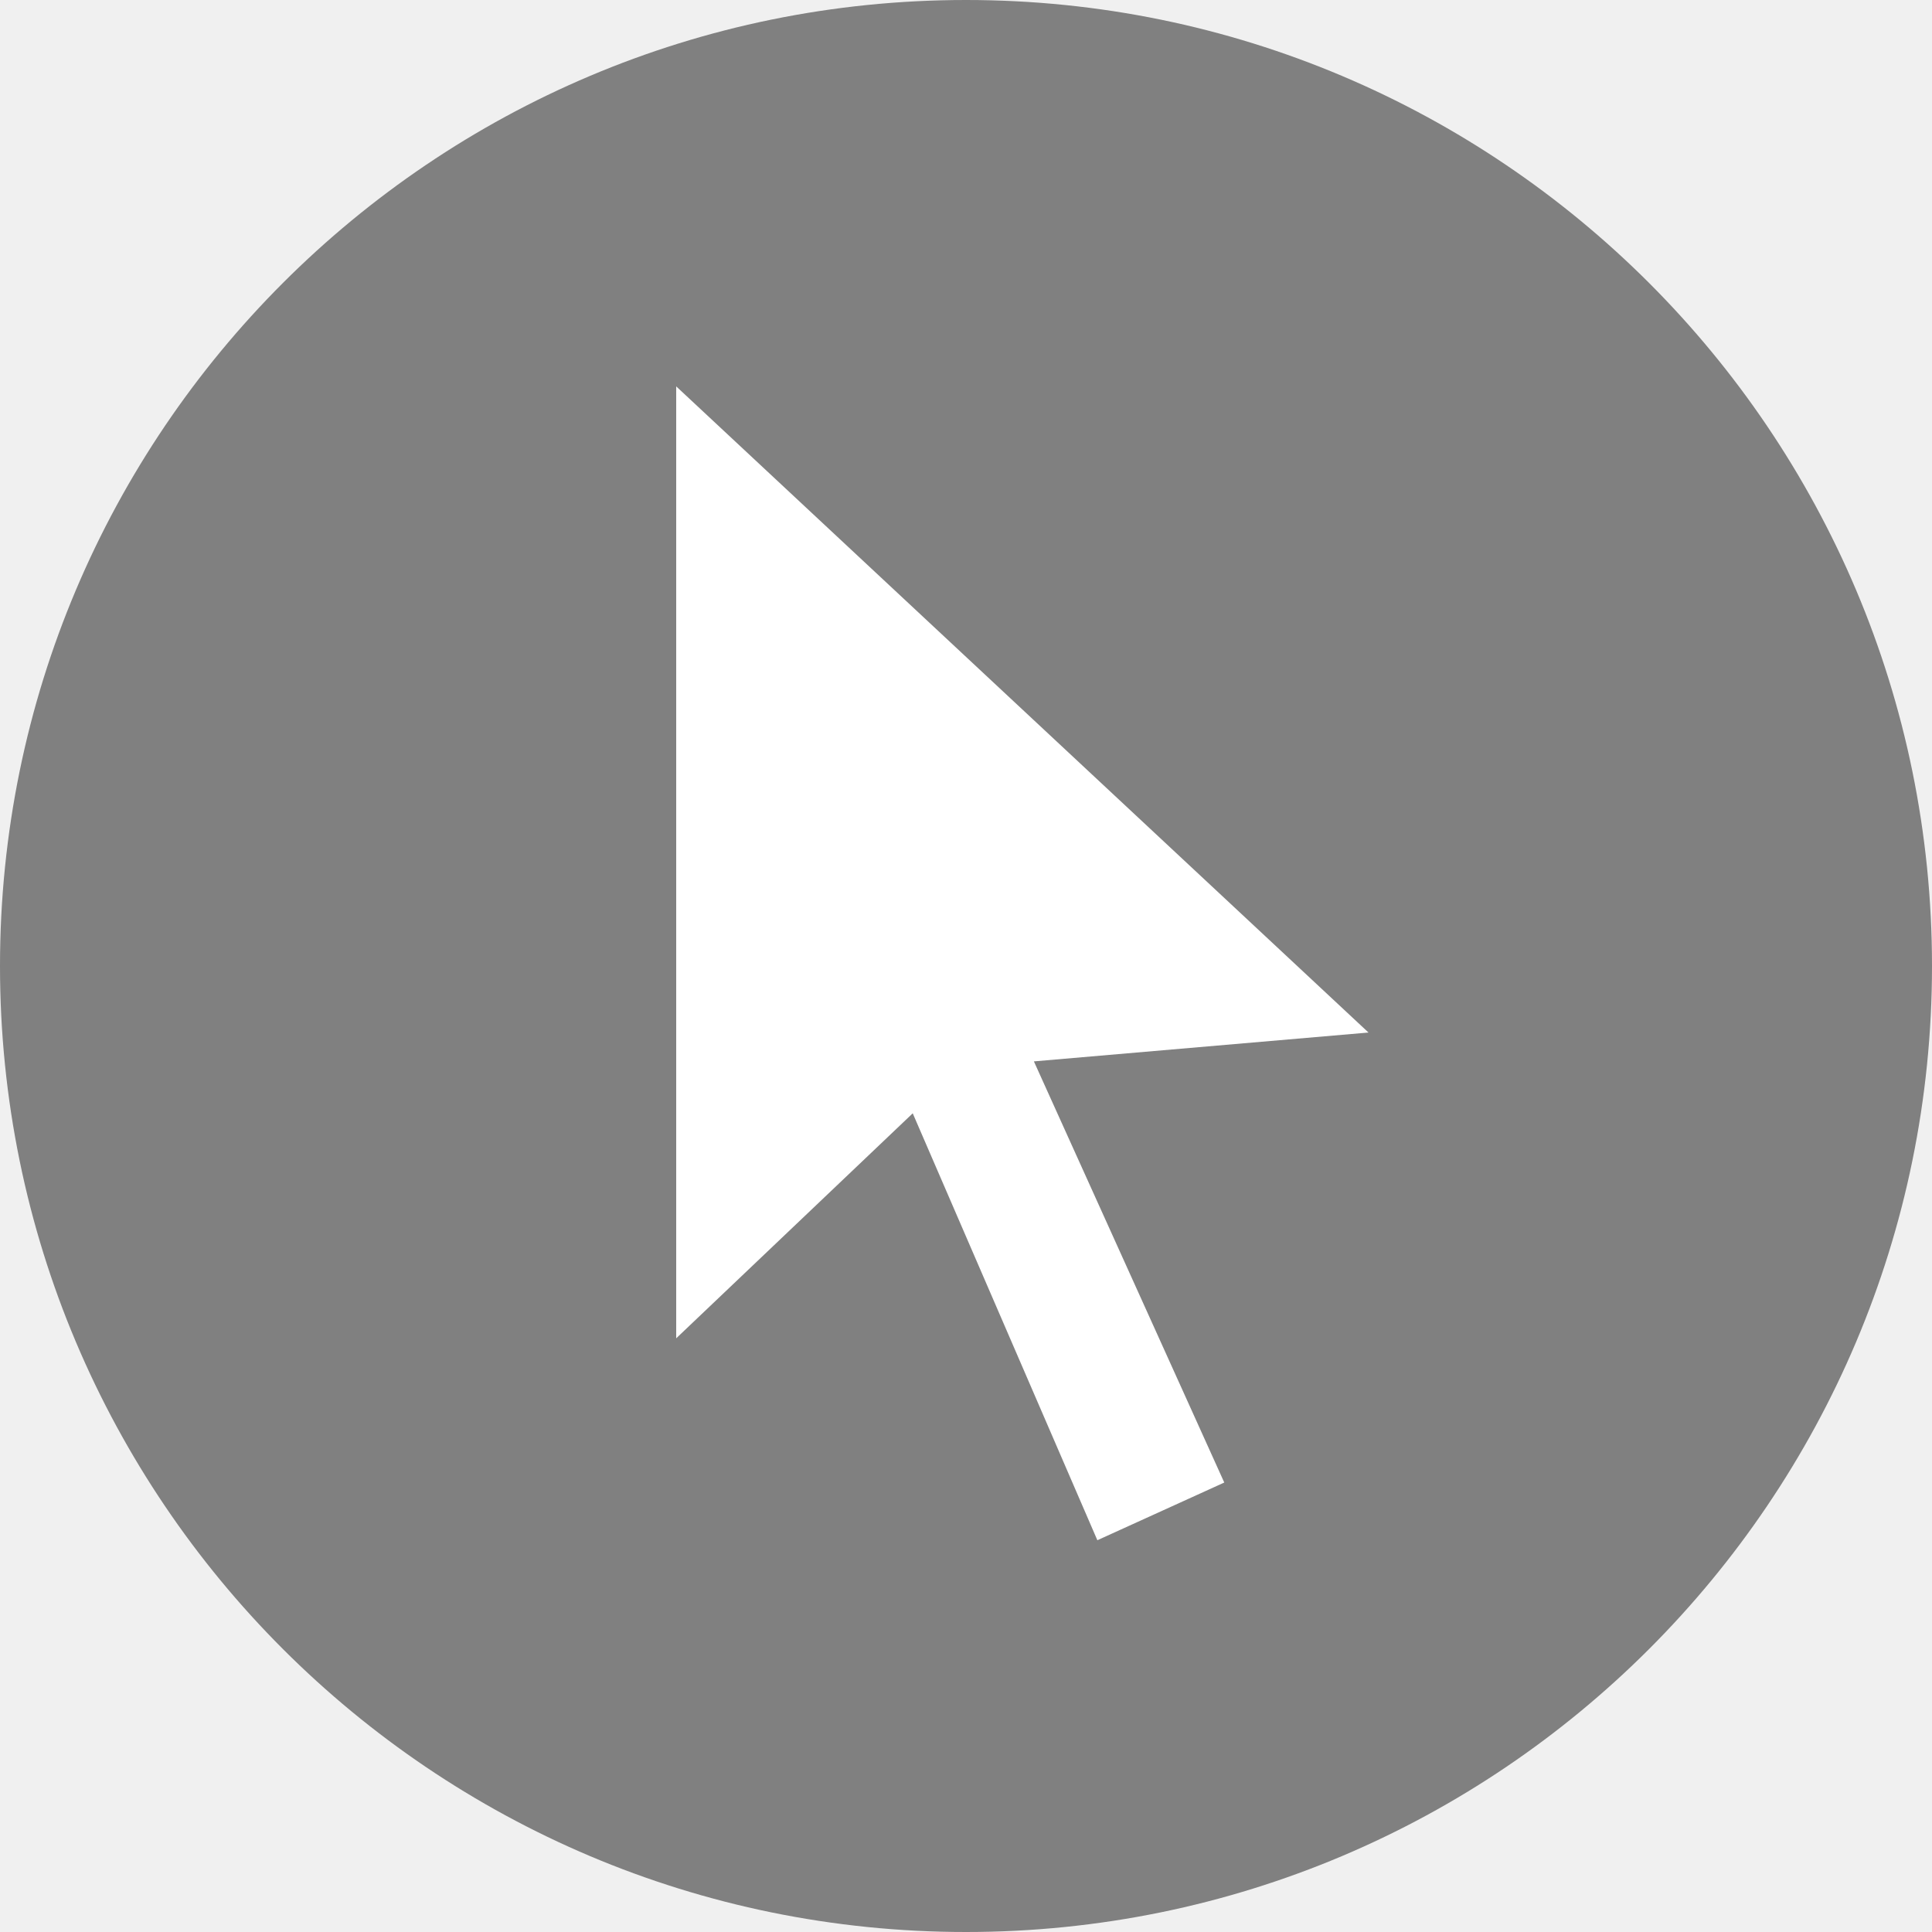
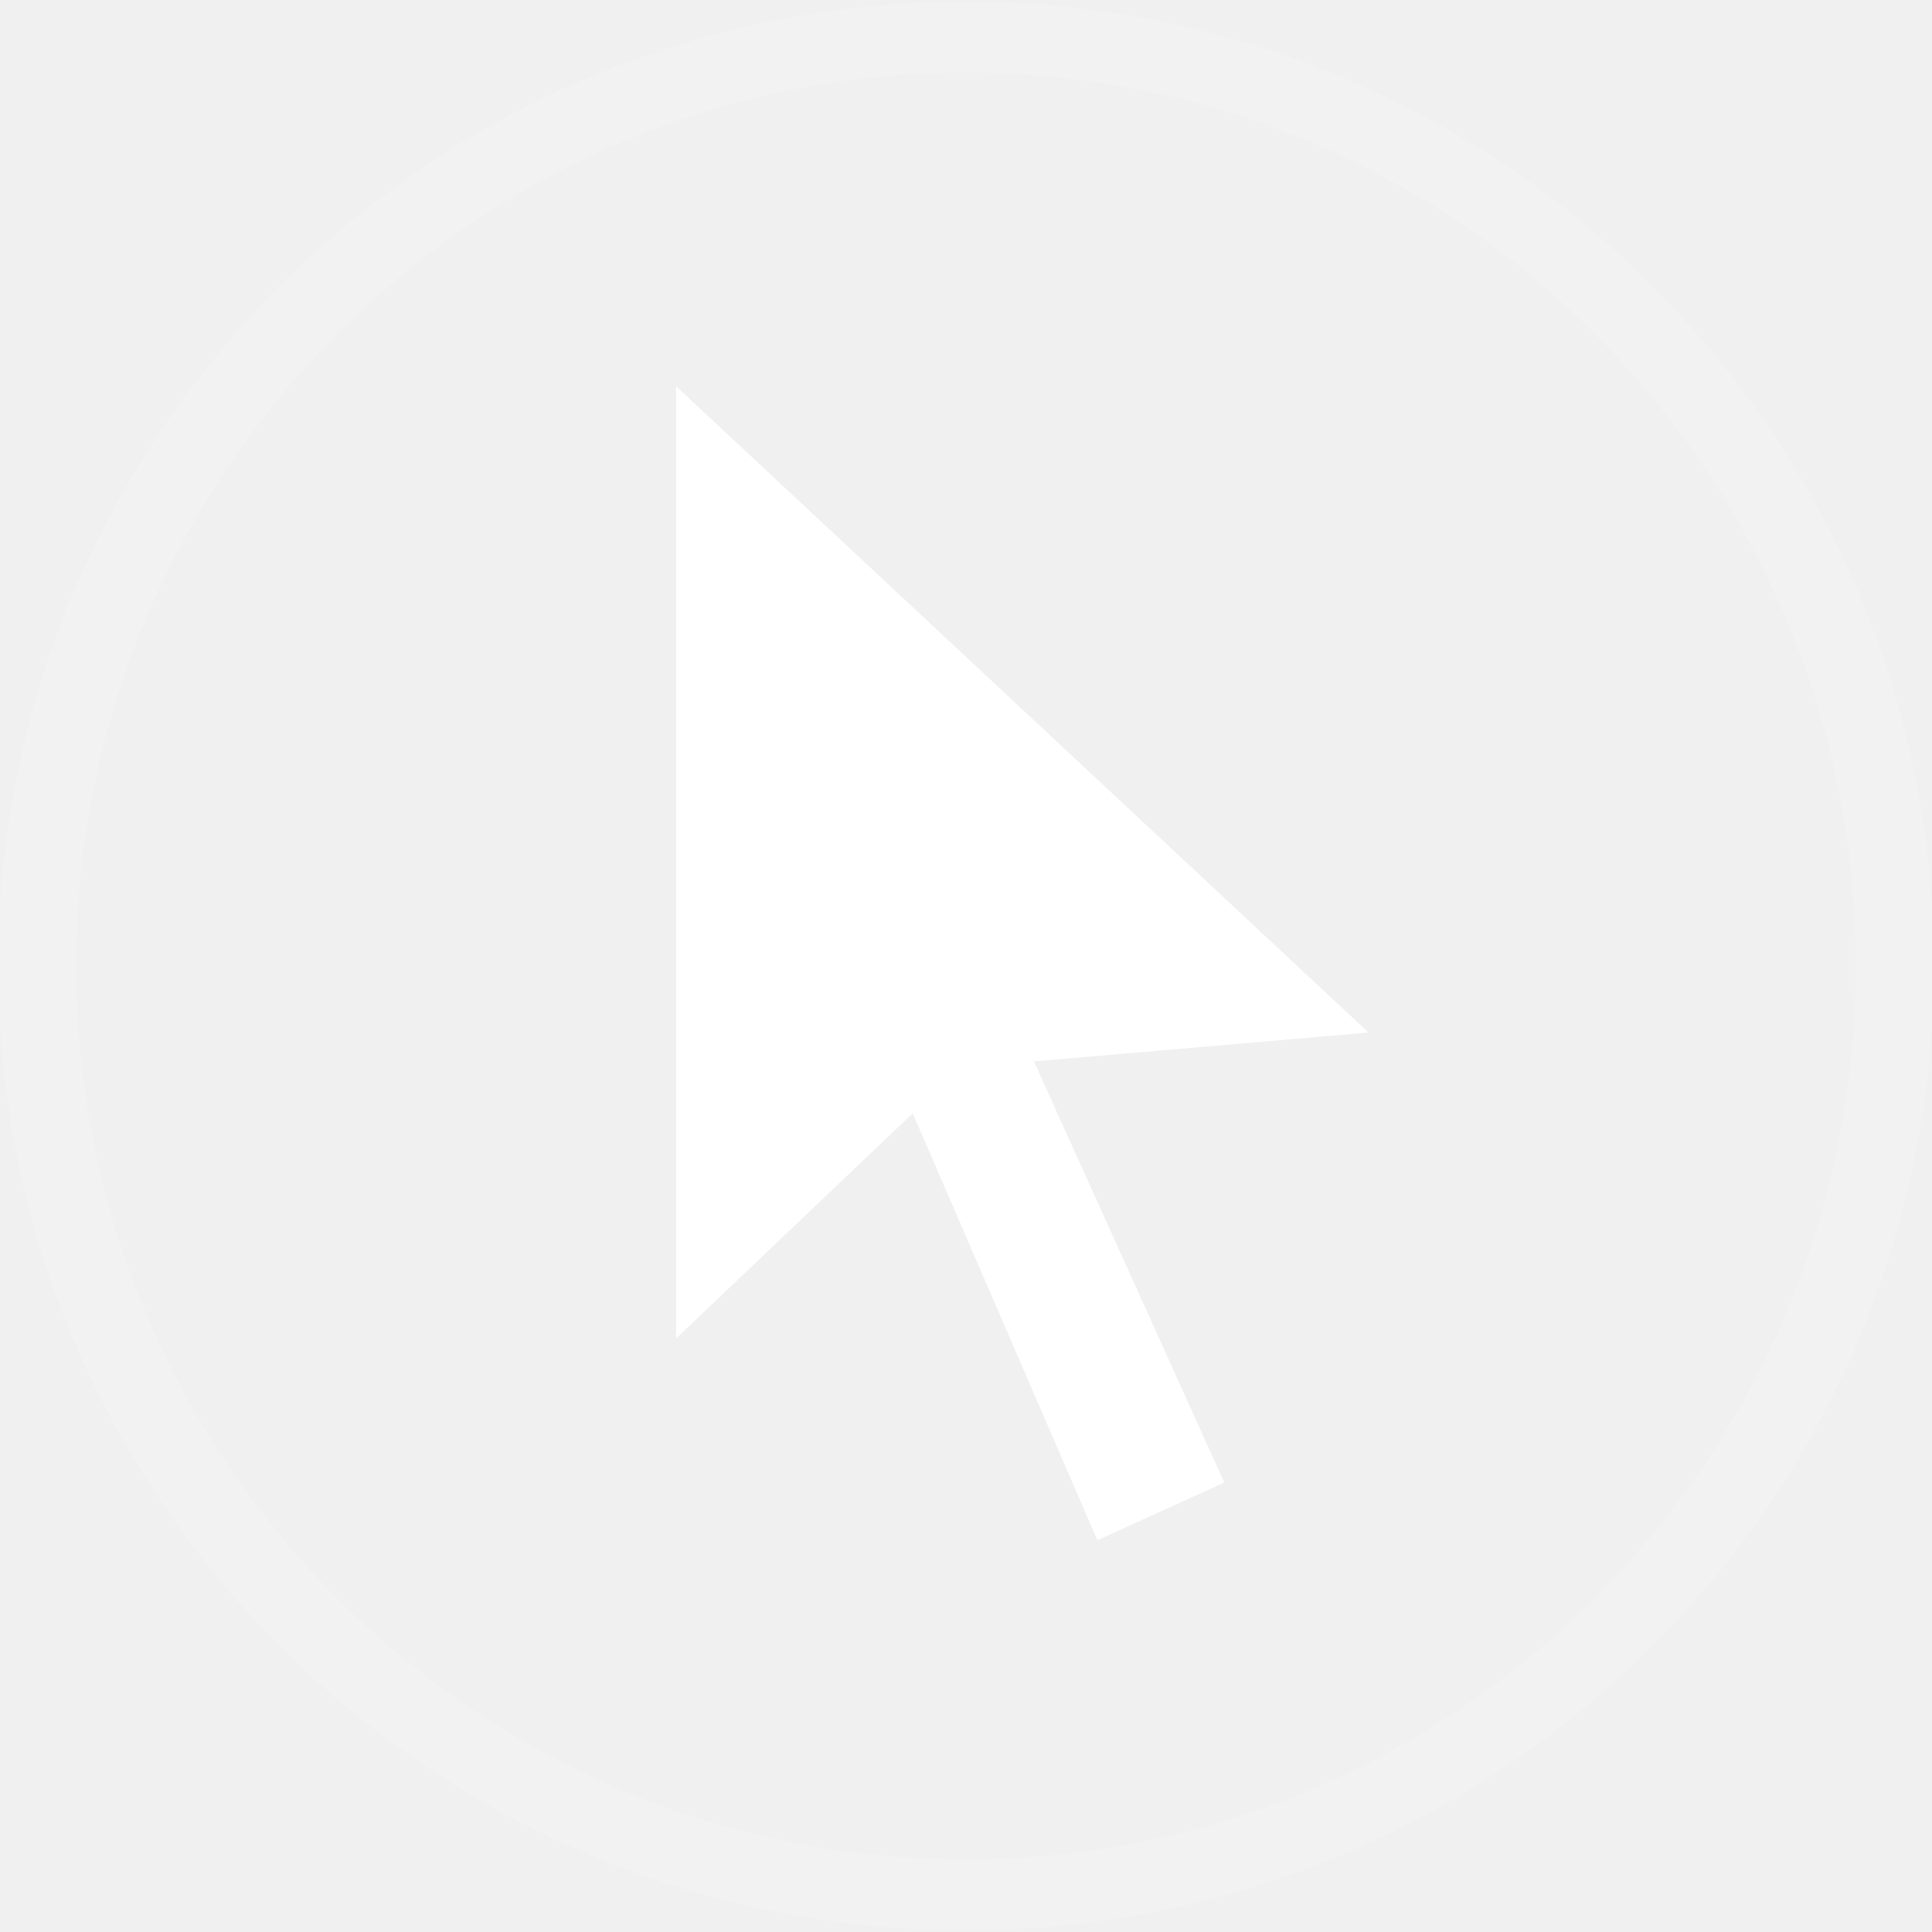
<svg xmlns="http://www.w3.org/2000/svg" width="100" height="100" id="svg3900" version="1.1">
  <defs id="defs3902" />
  <g id="layer1" transform="translate(0,-952.3622)">
-     <path style="fill:#808080;fill-opacity:1;fill-rule:nonzero;stroke:none" id="path3929" d="M 65,47.5 C 65,62.688 53.807,75 40,75 26.193,75 15,62.688 15,47.5 15,32.312 26.193,20 40,20 53.807,20 65,32.312 65,47.5 z" transform="matrix(2,0,0,1.818182,-30,915.9986)" />
+     <path style="fill:none;stroke:#f2f2f2;stroke-width:2.098;stroke-miterlimit:4;stroke-opacity:1;stroke-dasharray:none" id="path3929" d="m 65,47.5 a 25,27.5 0 1 1 -50,0 25,27.5 0 1 1 50,0 z" transform="matrix(1.923077,0,0,1.748252,-26.92308,919.3202)" />
    <text xml:space="preserve" style="font-size:40px;font-style:normal;font-weight:normal;line-height:125%;letter-spacing:0px;word-spacing:0px;fill:#000000;fill-opacity:1;stroke:none;font-family:Sans" x="155.787" y="967.808" id="text4457">
      <tspan y="967.808" x="155.787" id="tspan4459" />
    </text>
    <path d="m 35,972.362 35.833,33.444 -17.319,1.493 9.854,21.799 -6.569,2.986 -9.556,-22.097 L 35,1021.633 v -49.271" id="path3" style="fill:#ffffff" />
  </g>
</svg>
